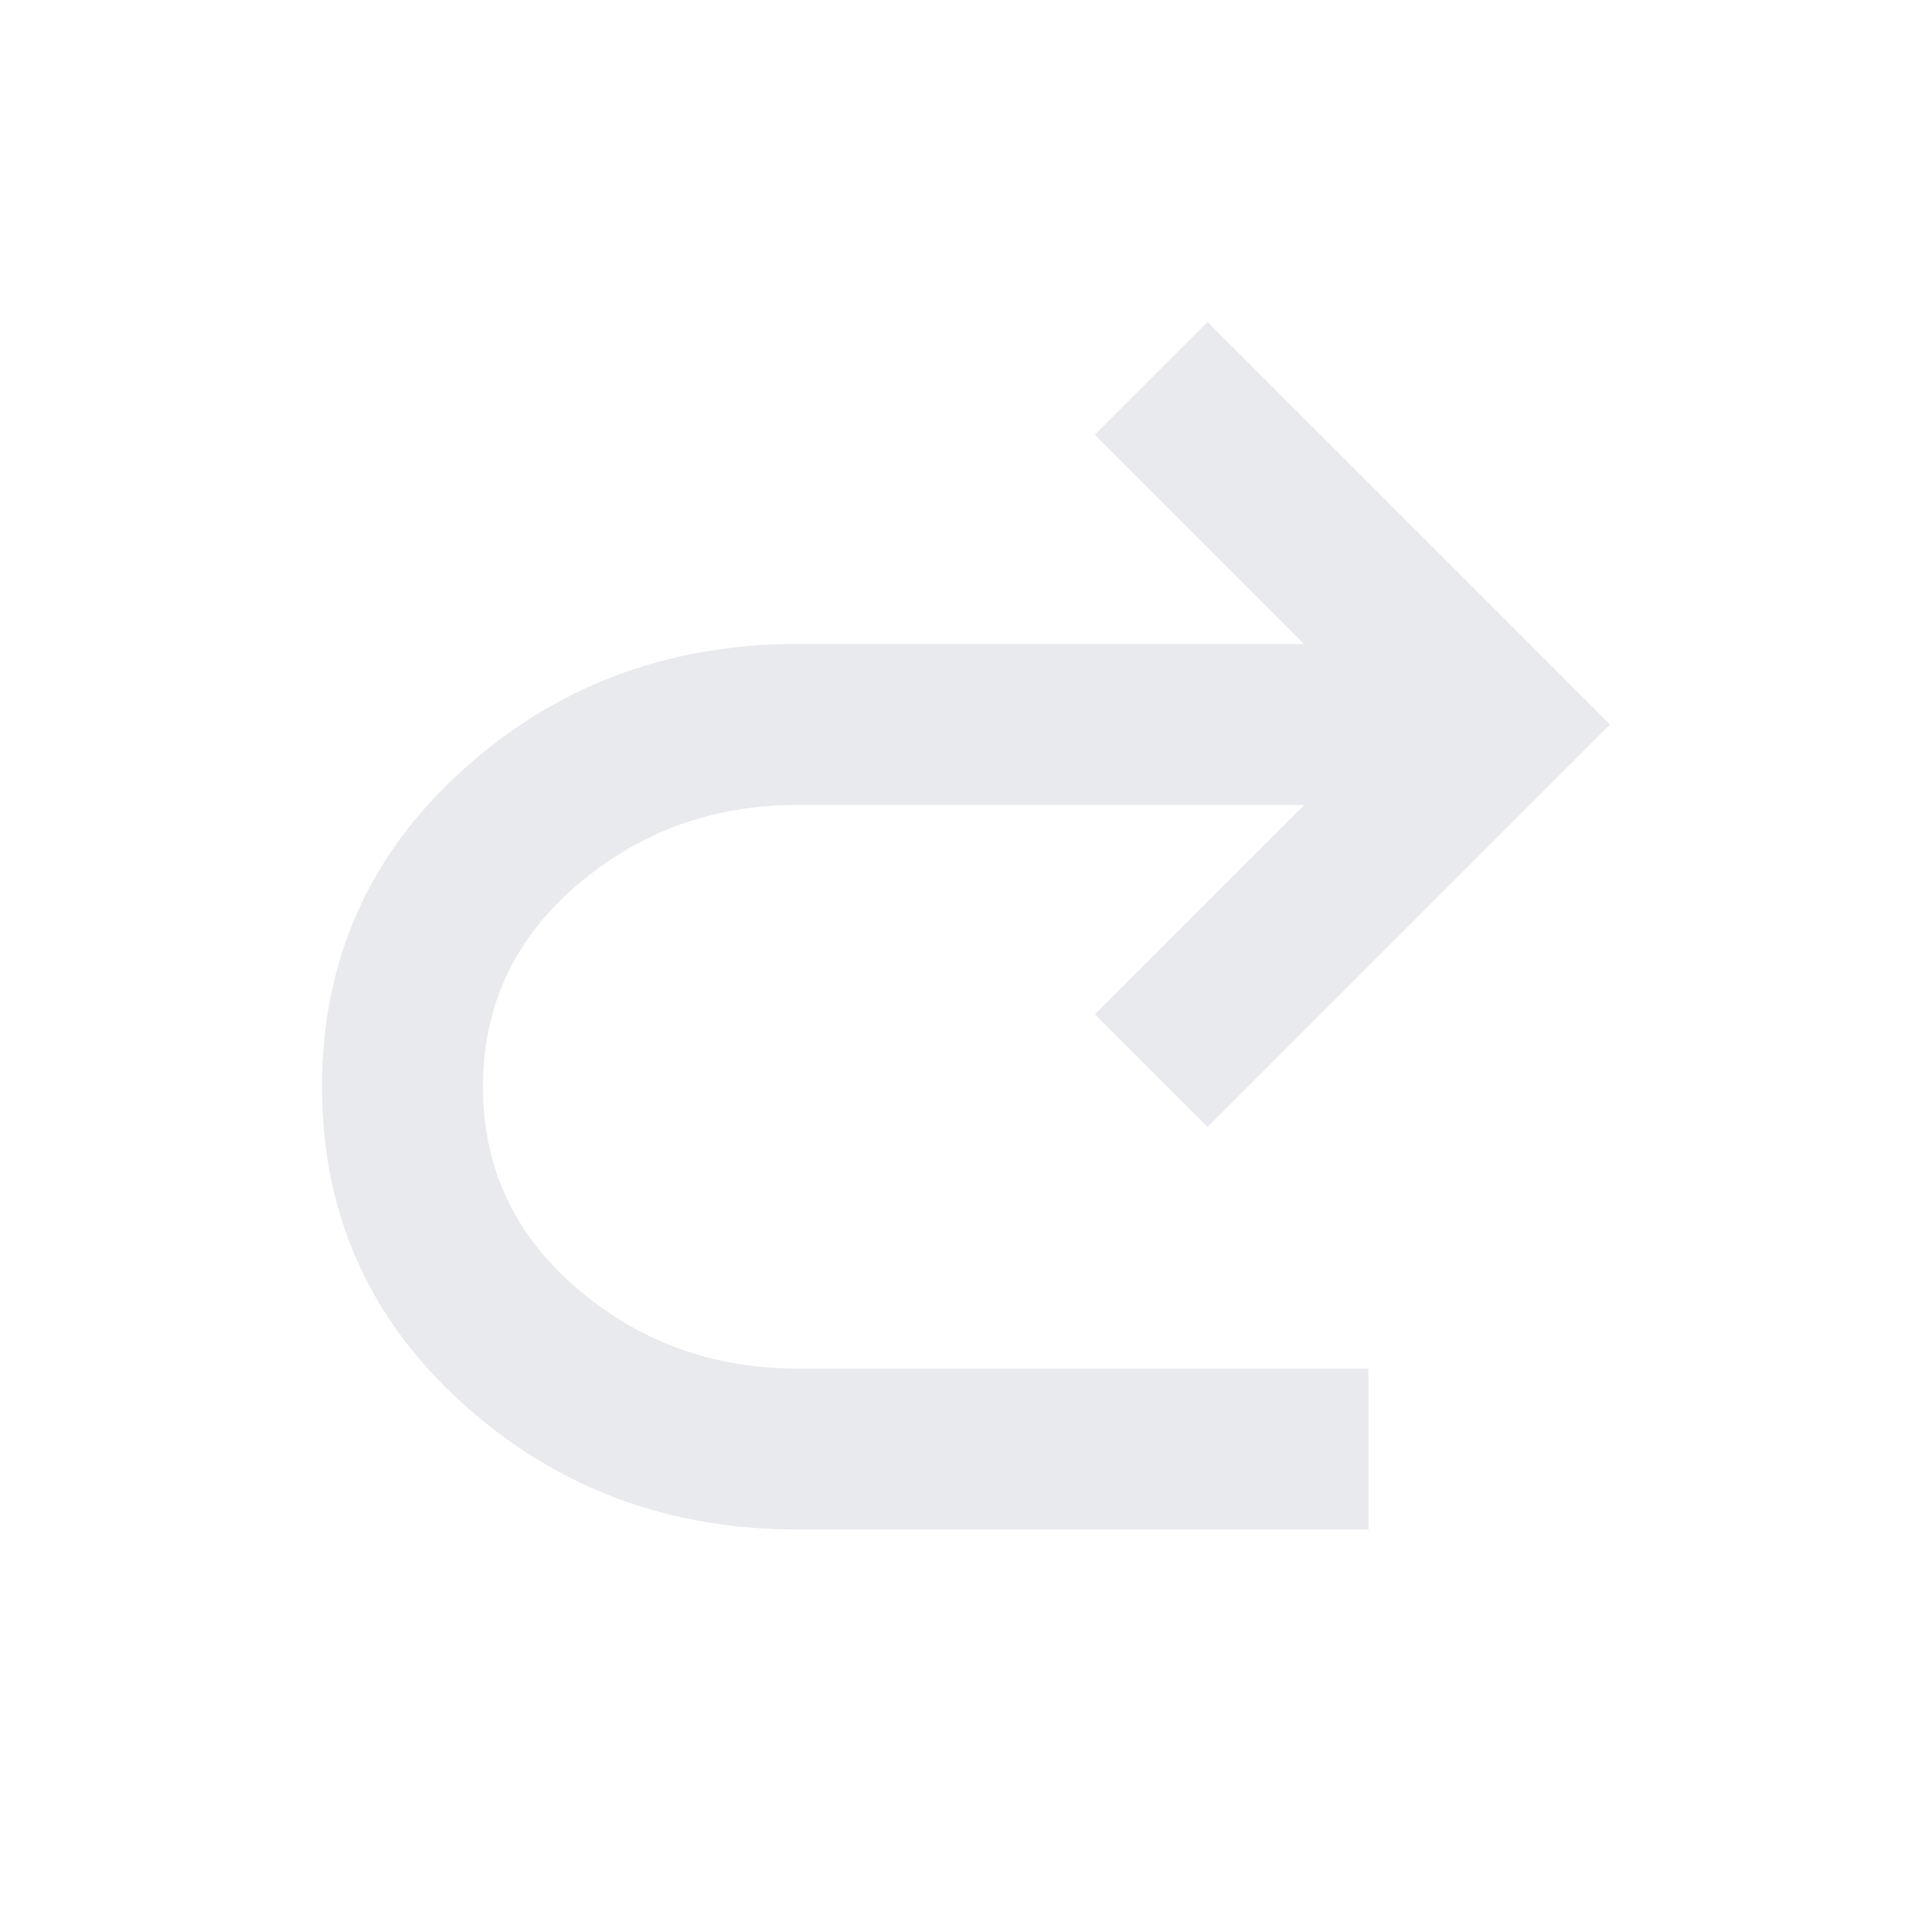
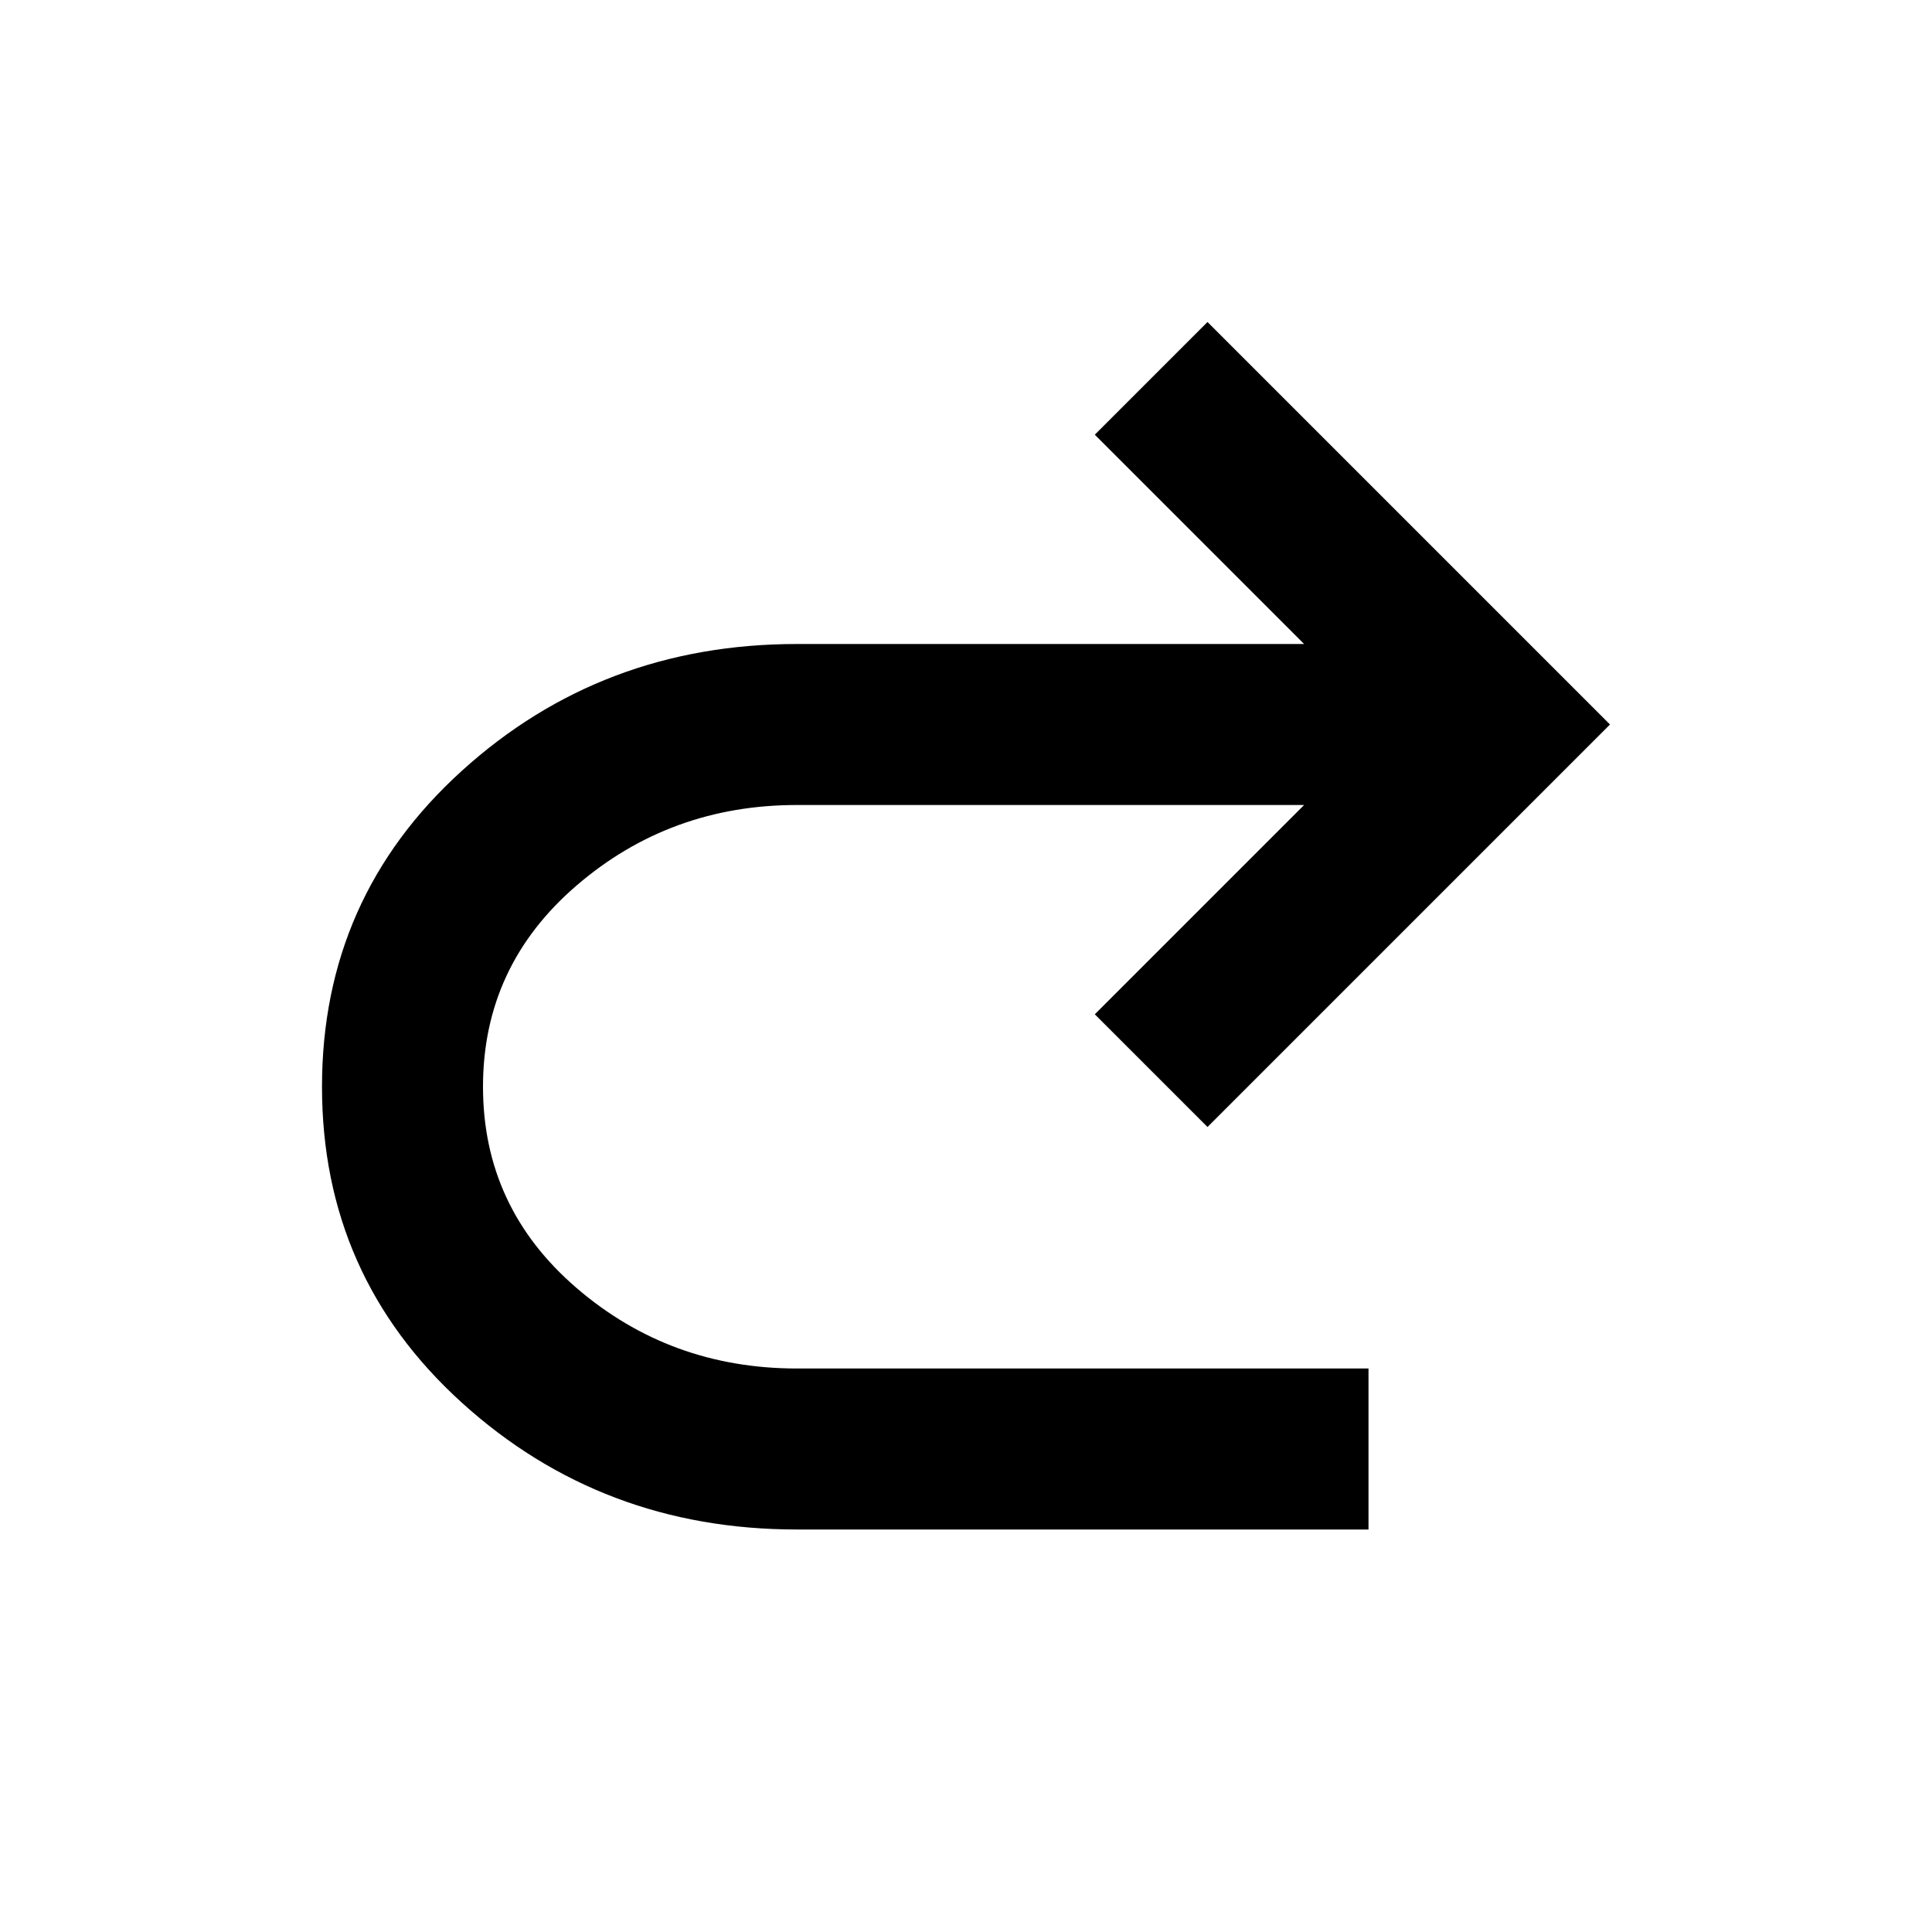
- <svg xmlns="http://www.w3.org/2000/svg" height="24px" viewBox="0 -960 960 960" width="24px" fill="#e8eaed">
+ <svg xmlns="http://www.w3.org/2000/svg" height="24px" viewBox="0 -960 960 960" width="24px" fill="currentColor">
  <path d="M396-200q-97 0-166.5-63T160-420q0-94 69.5-157T396-640h252L544-744l56-56 200 200-200 200-56-56 104-104H396q-63 0-109.5 40T240-420q0 60 46.5 100T396-280h284v80H396Z" />
</svg>
